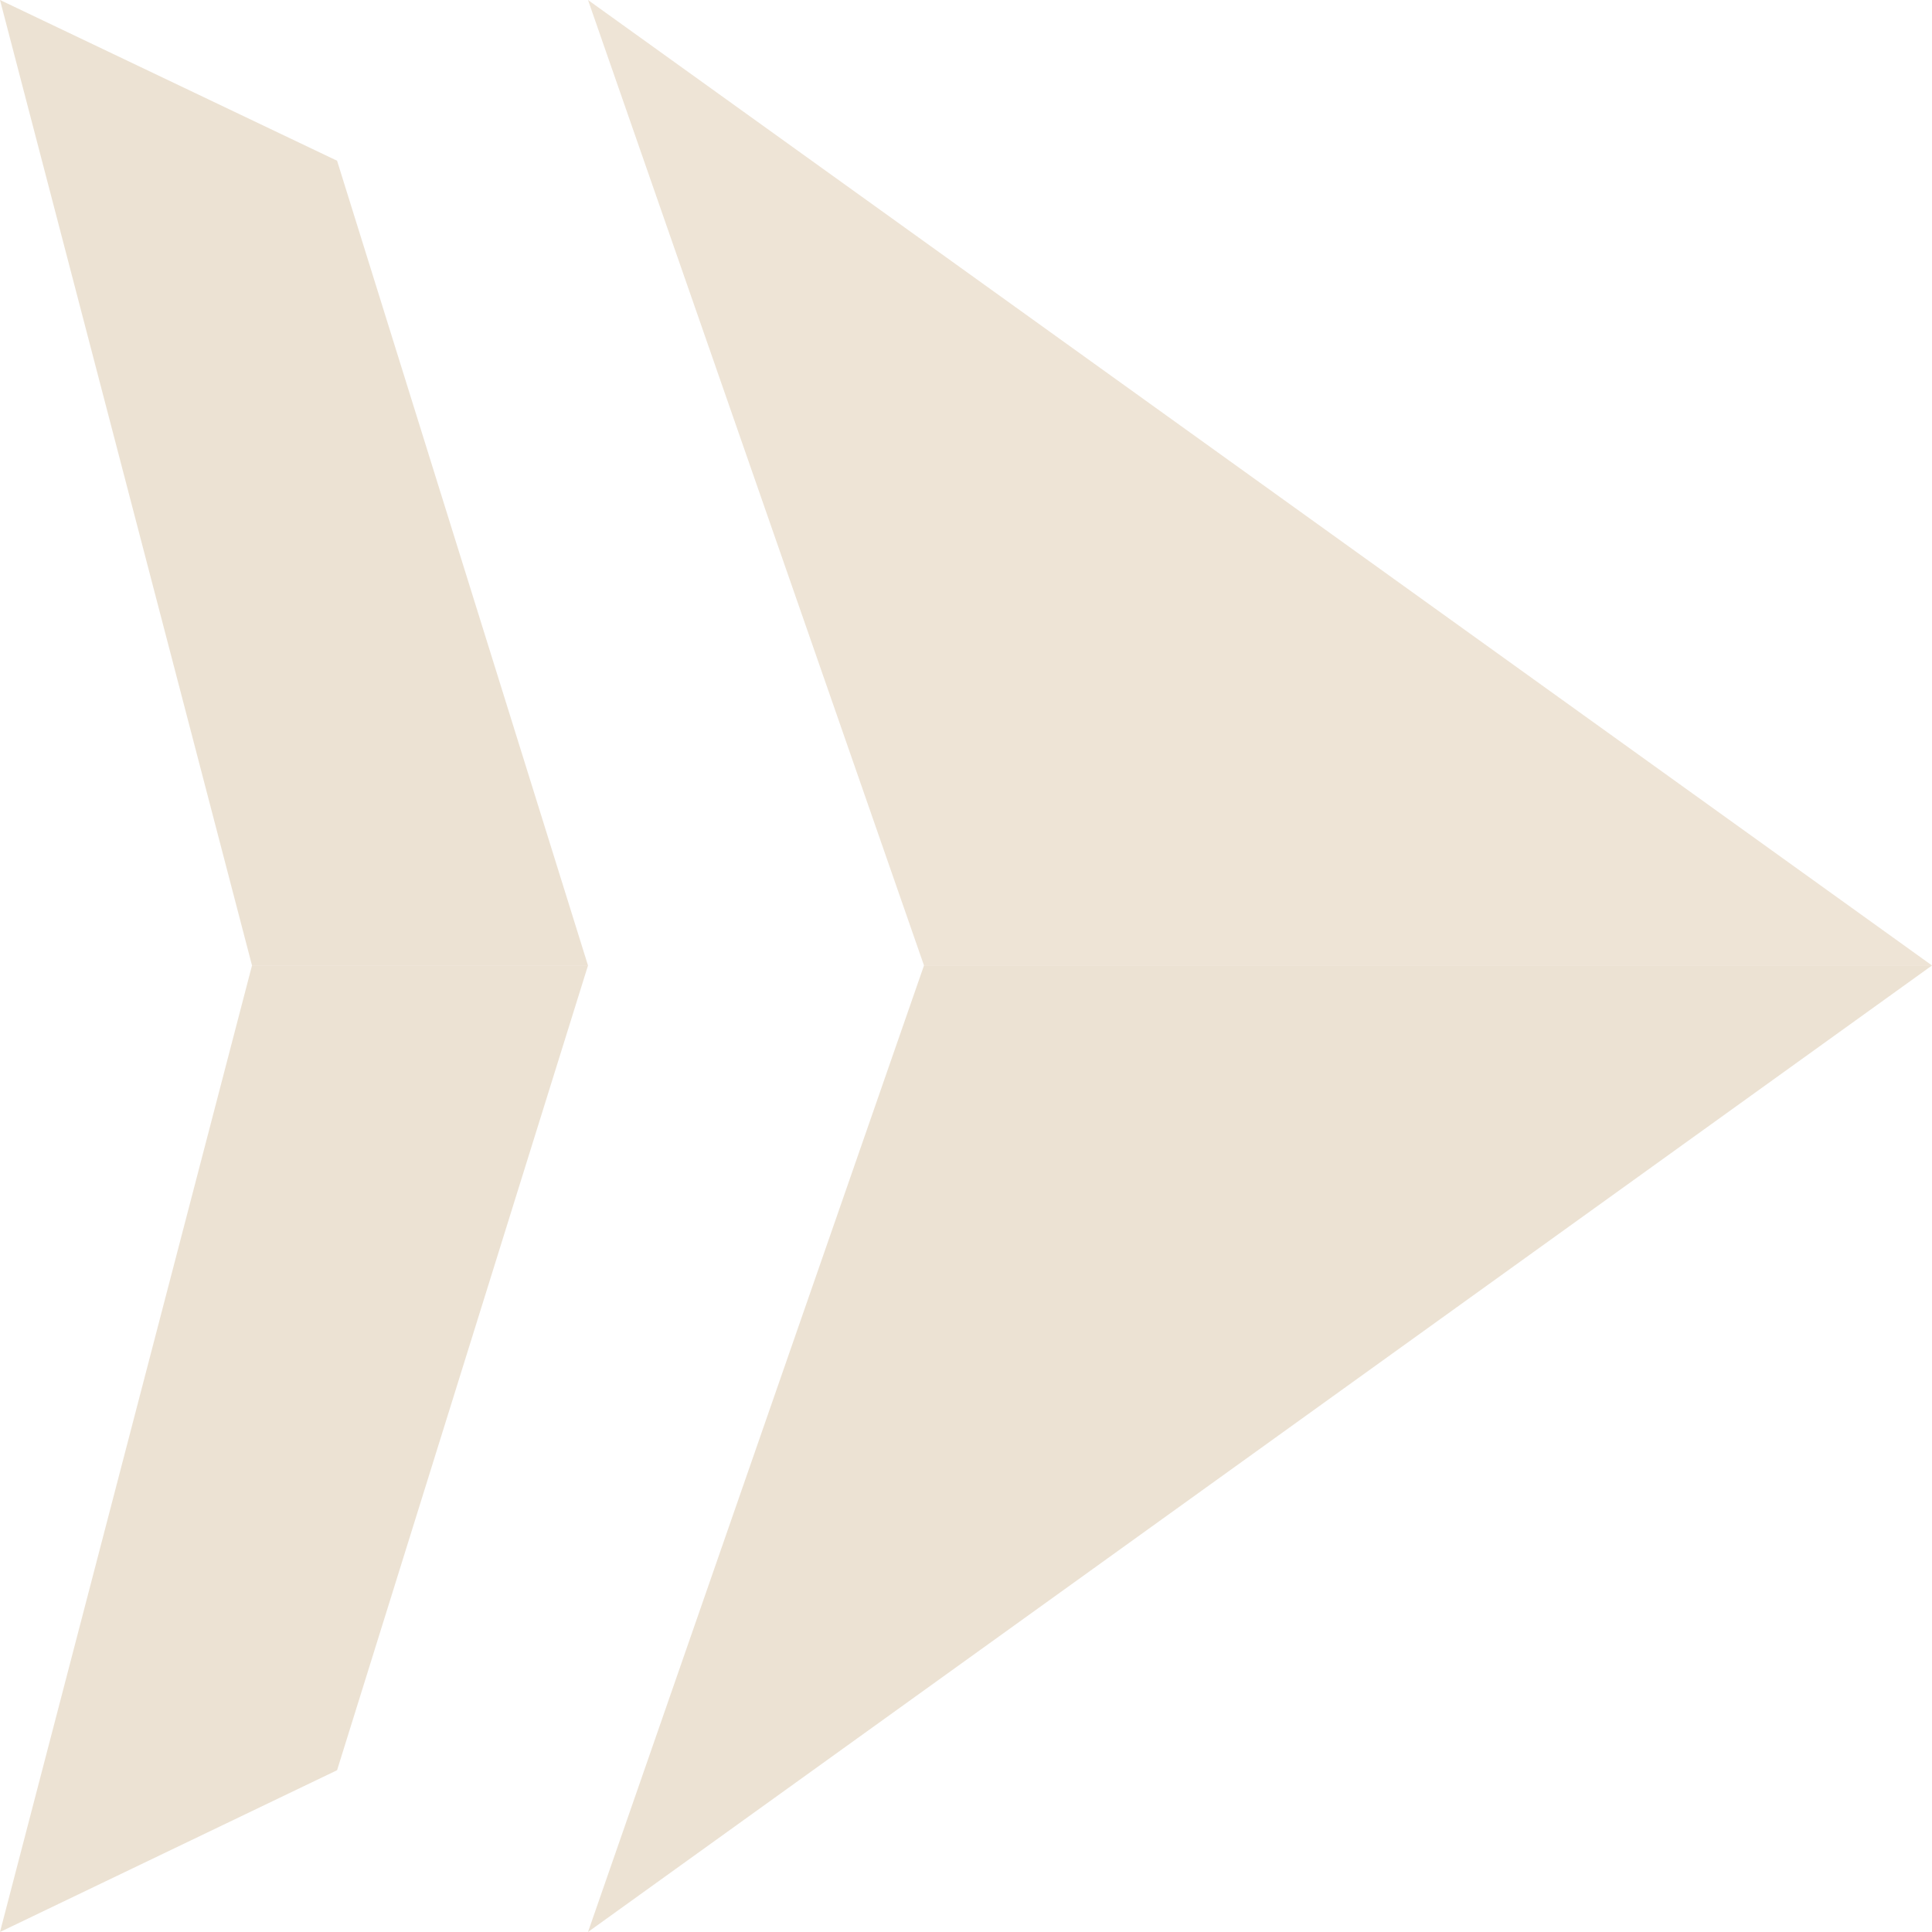
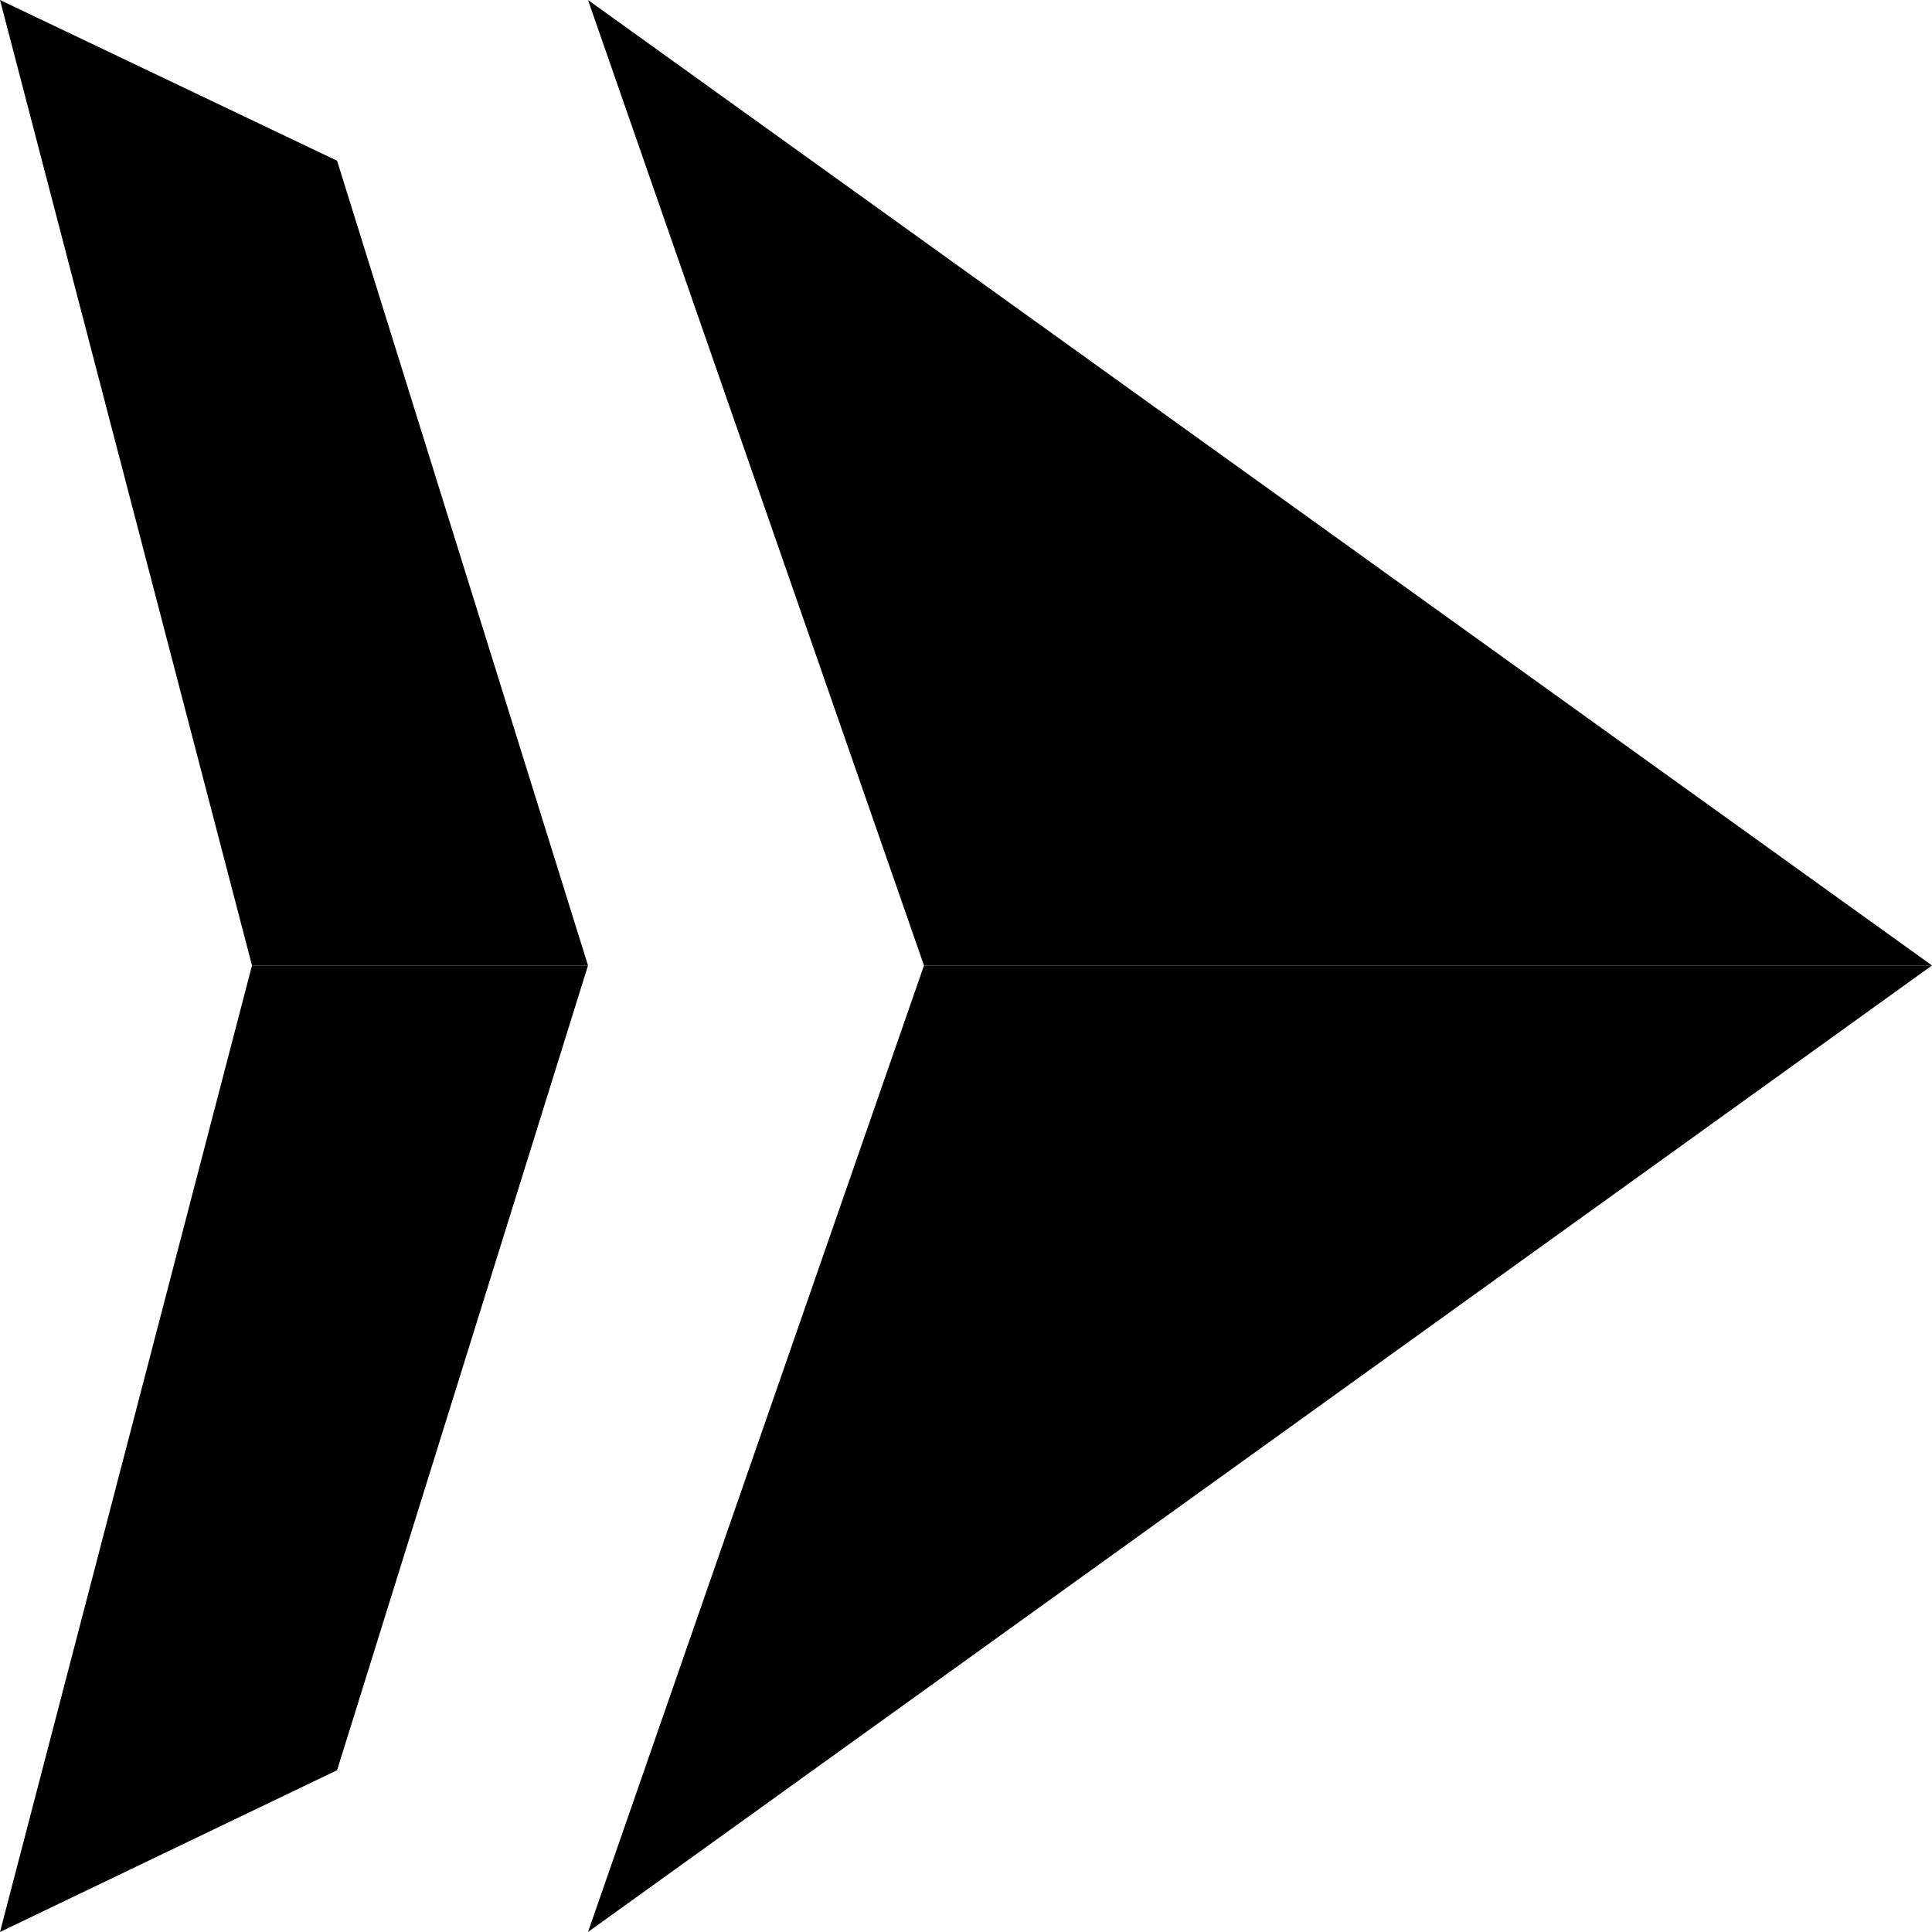
<svg xmlns="http://www.w3.org/2000/svg" viewBox="0 0 128 128">
-   <path fill="#dac5a775" d="M128 63.965 38.957 0l22.26 63.966Z" />
-   <path fill="#dac5a780" d="M38.957 128 128 63.965H61.217zM16.696 63.965 0 128l22.332-10.718 16.625-53.317Z" />
-   <path fill="#dac5a780" d="M22.332 10.649 0-.001l16.696 63.966h22.26Z" />
+   <path d="M128 63.965 38.957 0l22.26 63.966Z" />
+   <path d="M38.957 128 128 63.965H61.217zM16.696 63.965 0 128l22.332-10.718 16.625-53.317Z" />
+   <path d="M22.332 10.649 0-.001l16.696 63.966h22.26Z" />
</svg>
